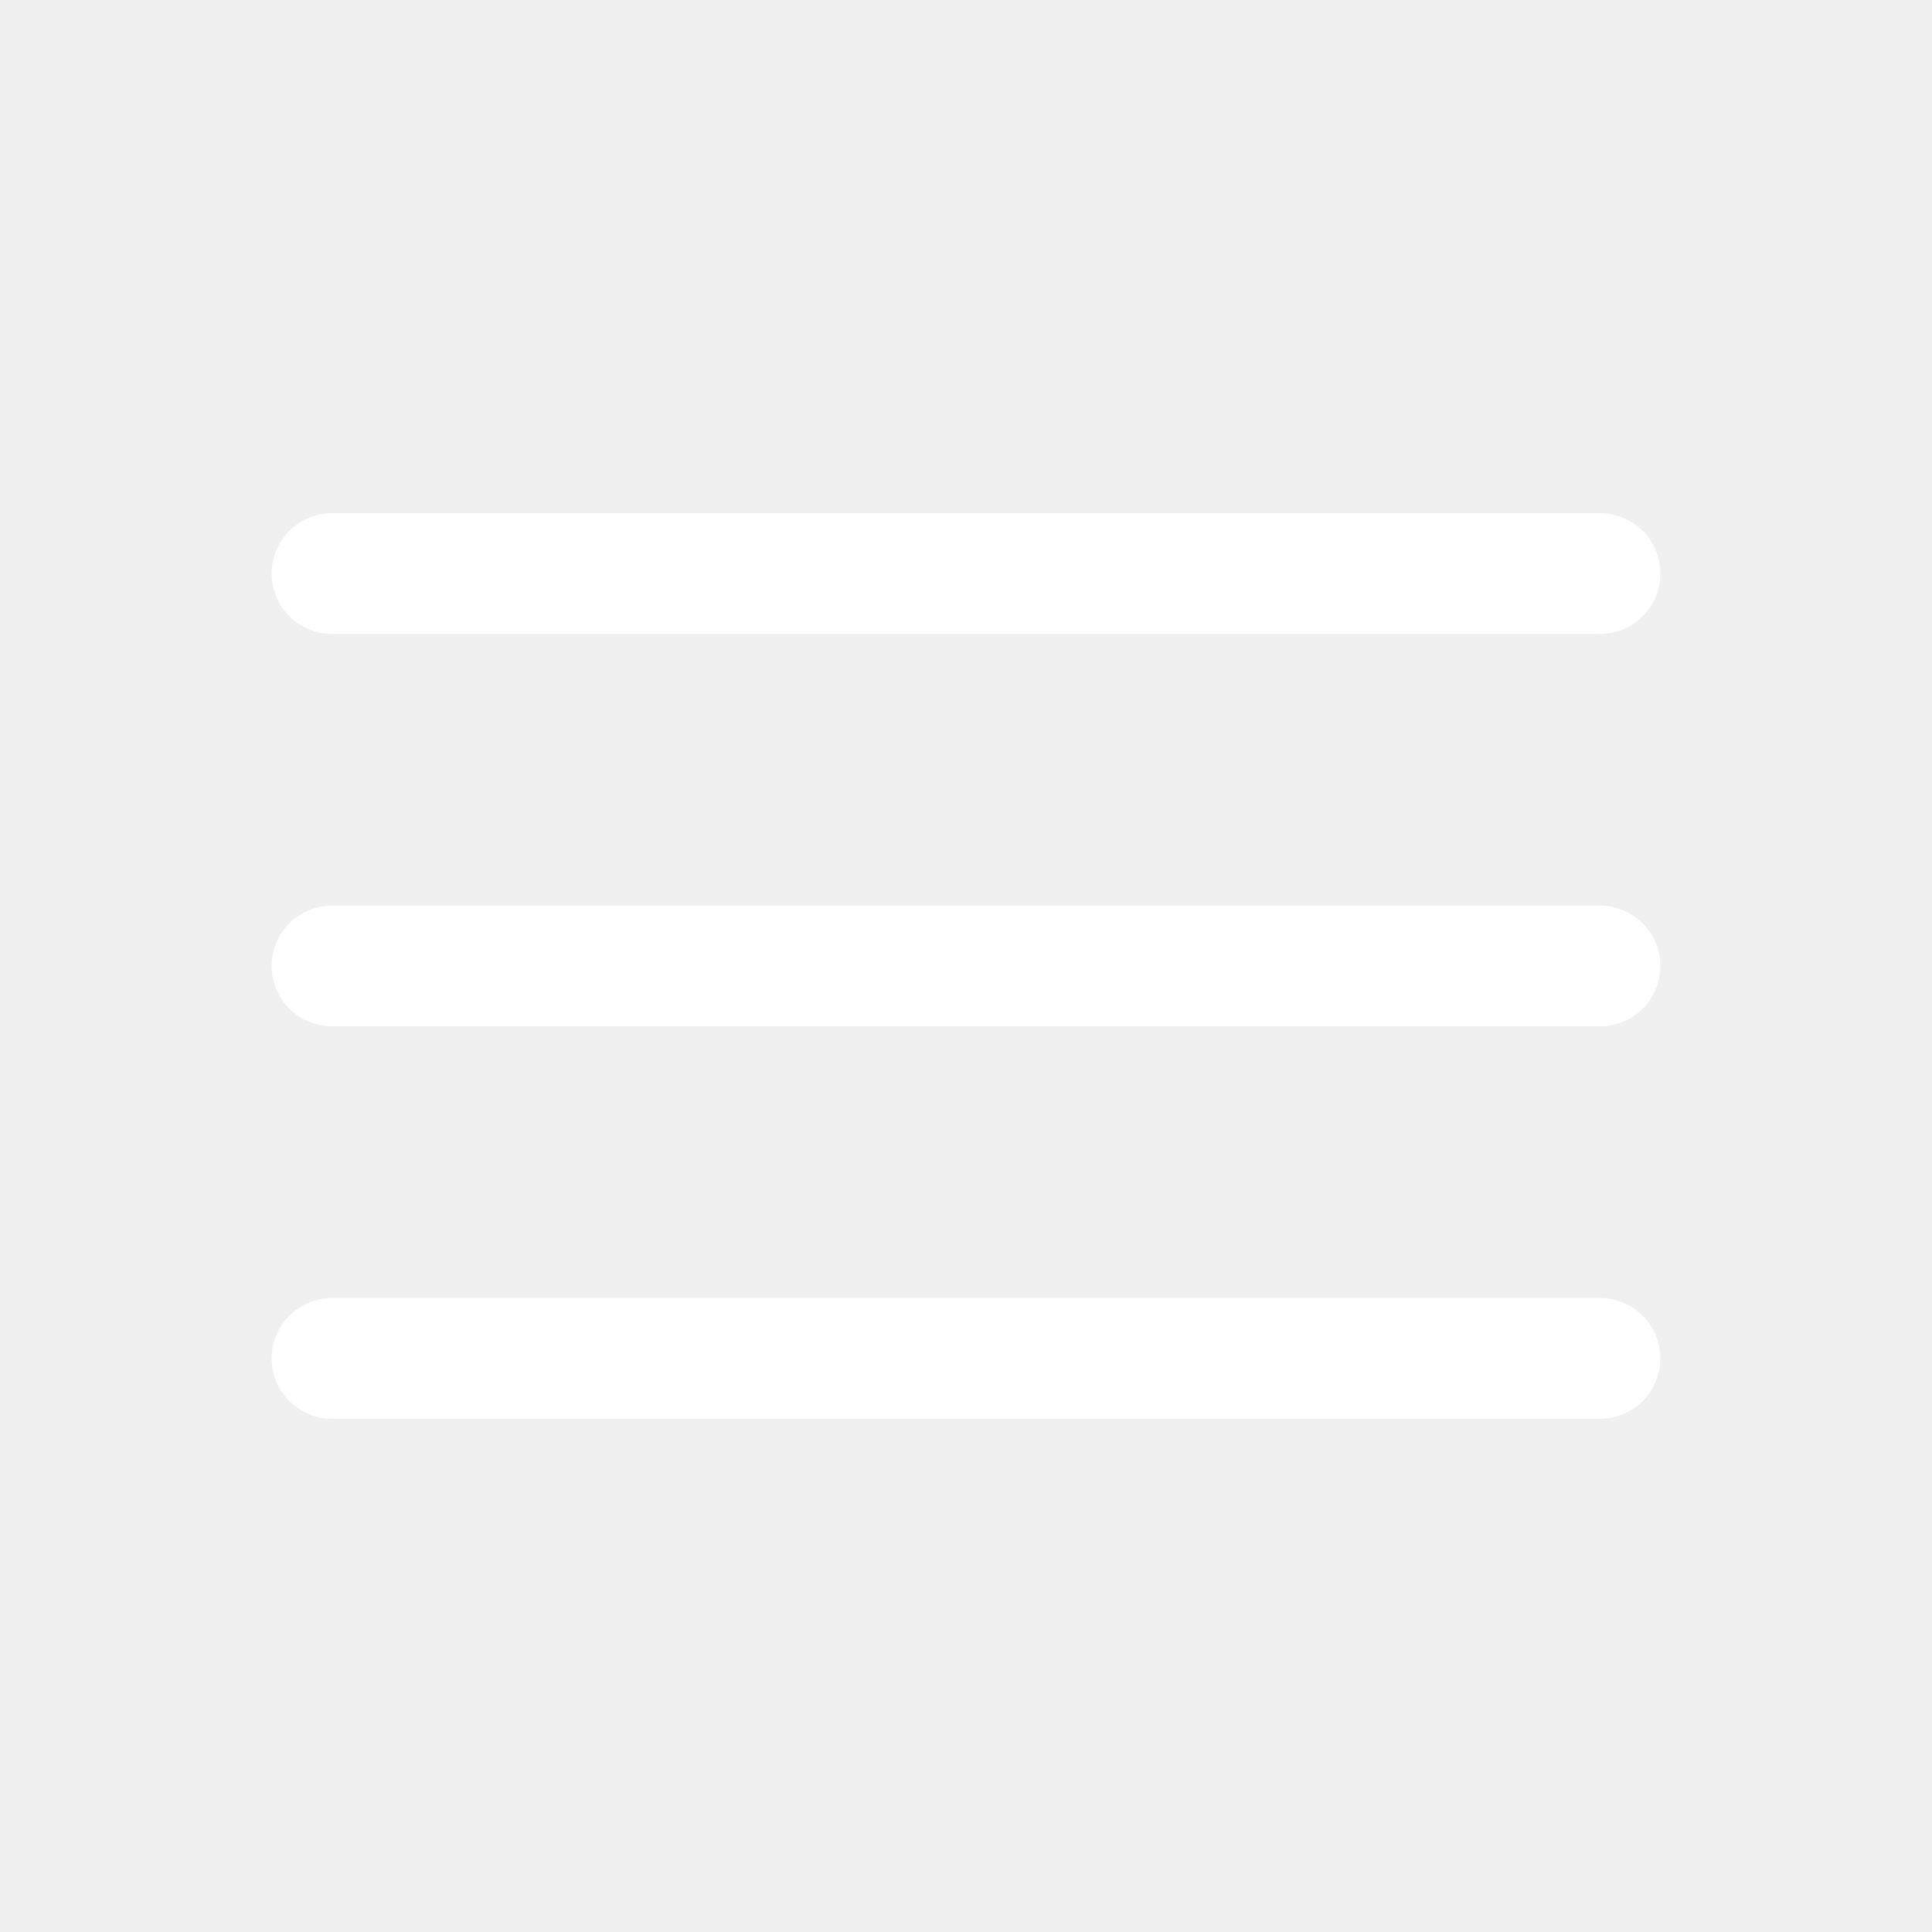
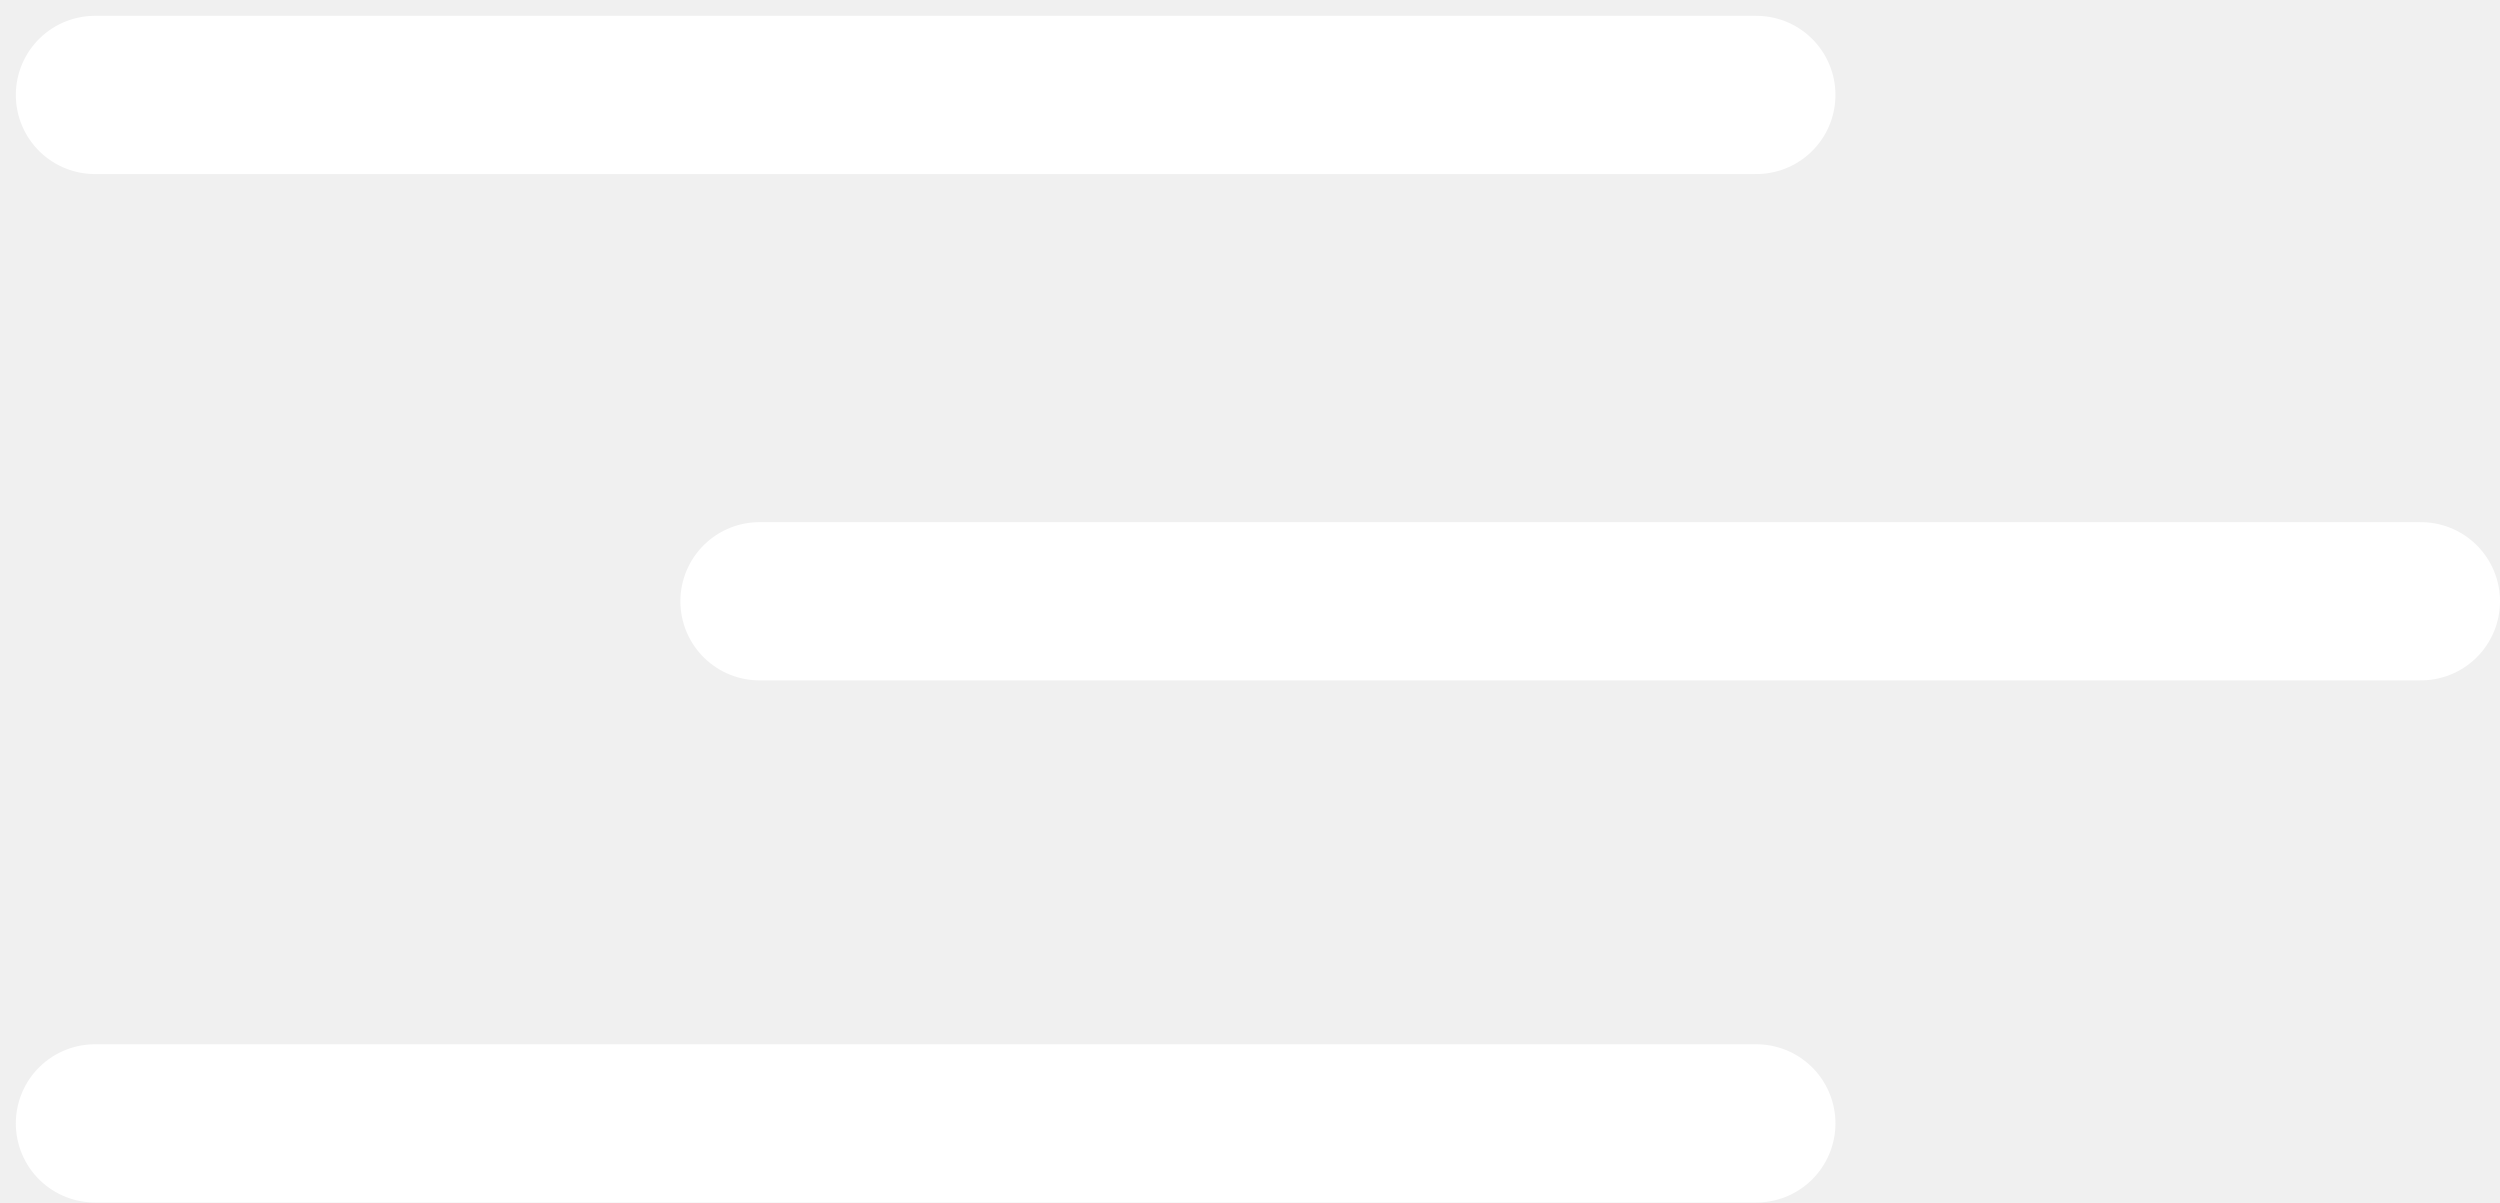
- <svg xmlns="http://www.w3.org/2000/svg" viewBox="0 0 80 80" fill="none">
-   <path d="M13.749 23.748H66.249" stroke="white" stroke-width="5" stroke-miterlimit="10" stroke-linecap="round" />
-   <path d="M13.749 40H66.249" stroke="white" stroke-width="5" stroke-miterlimit="10" stroke-linecap="round" />
-   <path d="M13.749 56.248H66.249" stroke="white" stroke-width="5" stroke-miterlimit="10" stroke-linecap="round" />
+ <svg xmlns="http://www.w3.org/2000/svg" id="menu" width="79" height="38" viewBox="0 0 79 38" fill="none">
+   <path id="menu-top" d="M3 3H55.5" stroke="white" stroke-width="5" stroke-miterlimit="10" stroke-linecap="round" />
+   <path id="menu-middle" d="M24 19H76.5" stroke="white" stroke-width="5" stroke-miterlimit="10" stroke-linecap="round" />
+   <path id="menu-bottom" d="M3 35.499H55.5" stroke="white" stroke-width="5" stroke-miterlimit="10" stroke-linecap="round" />
</svg>
